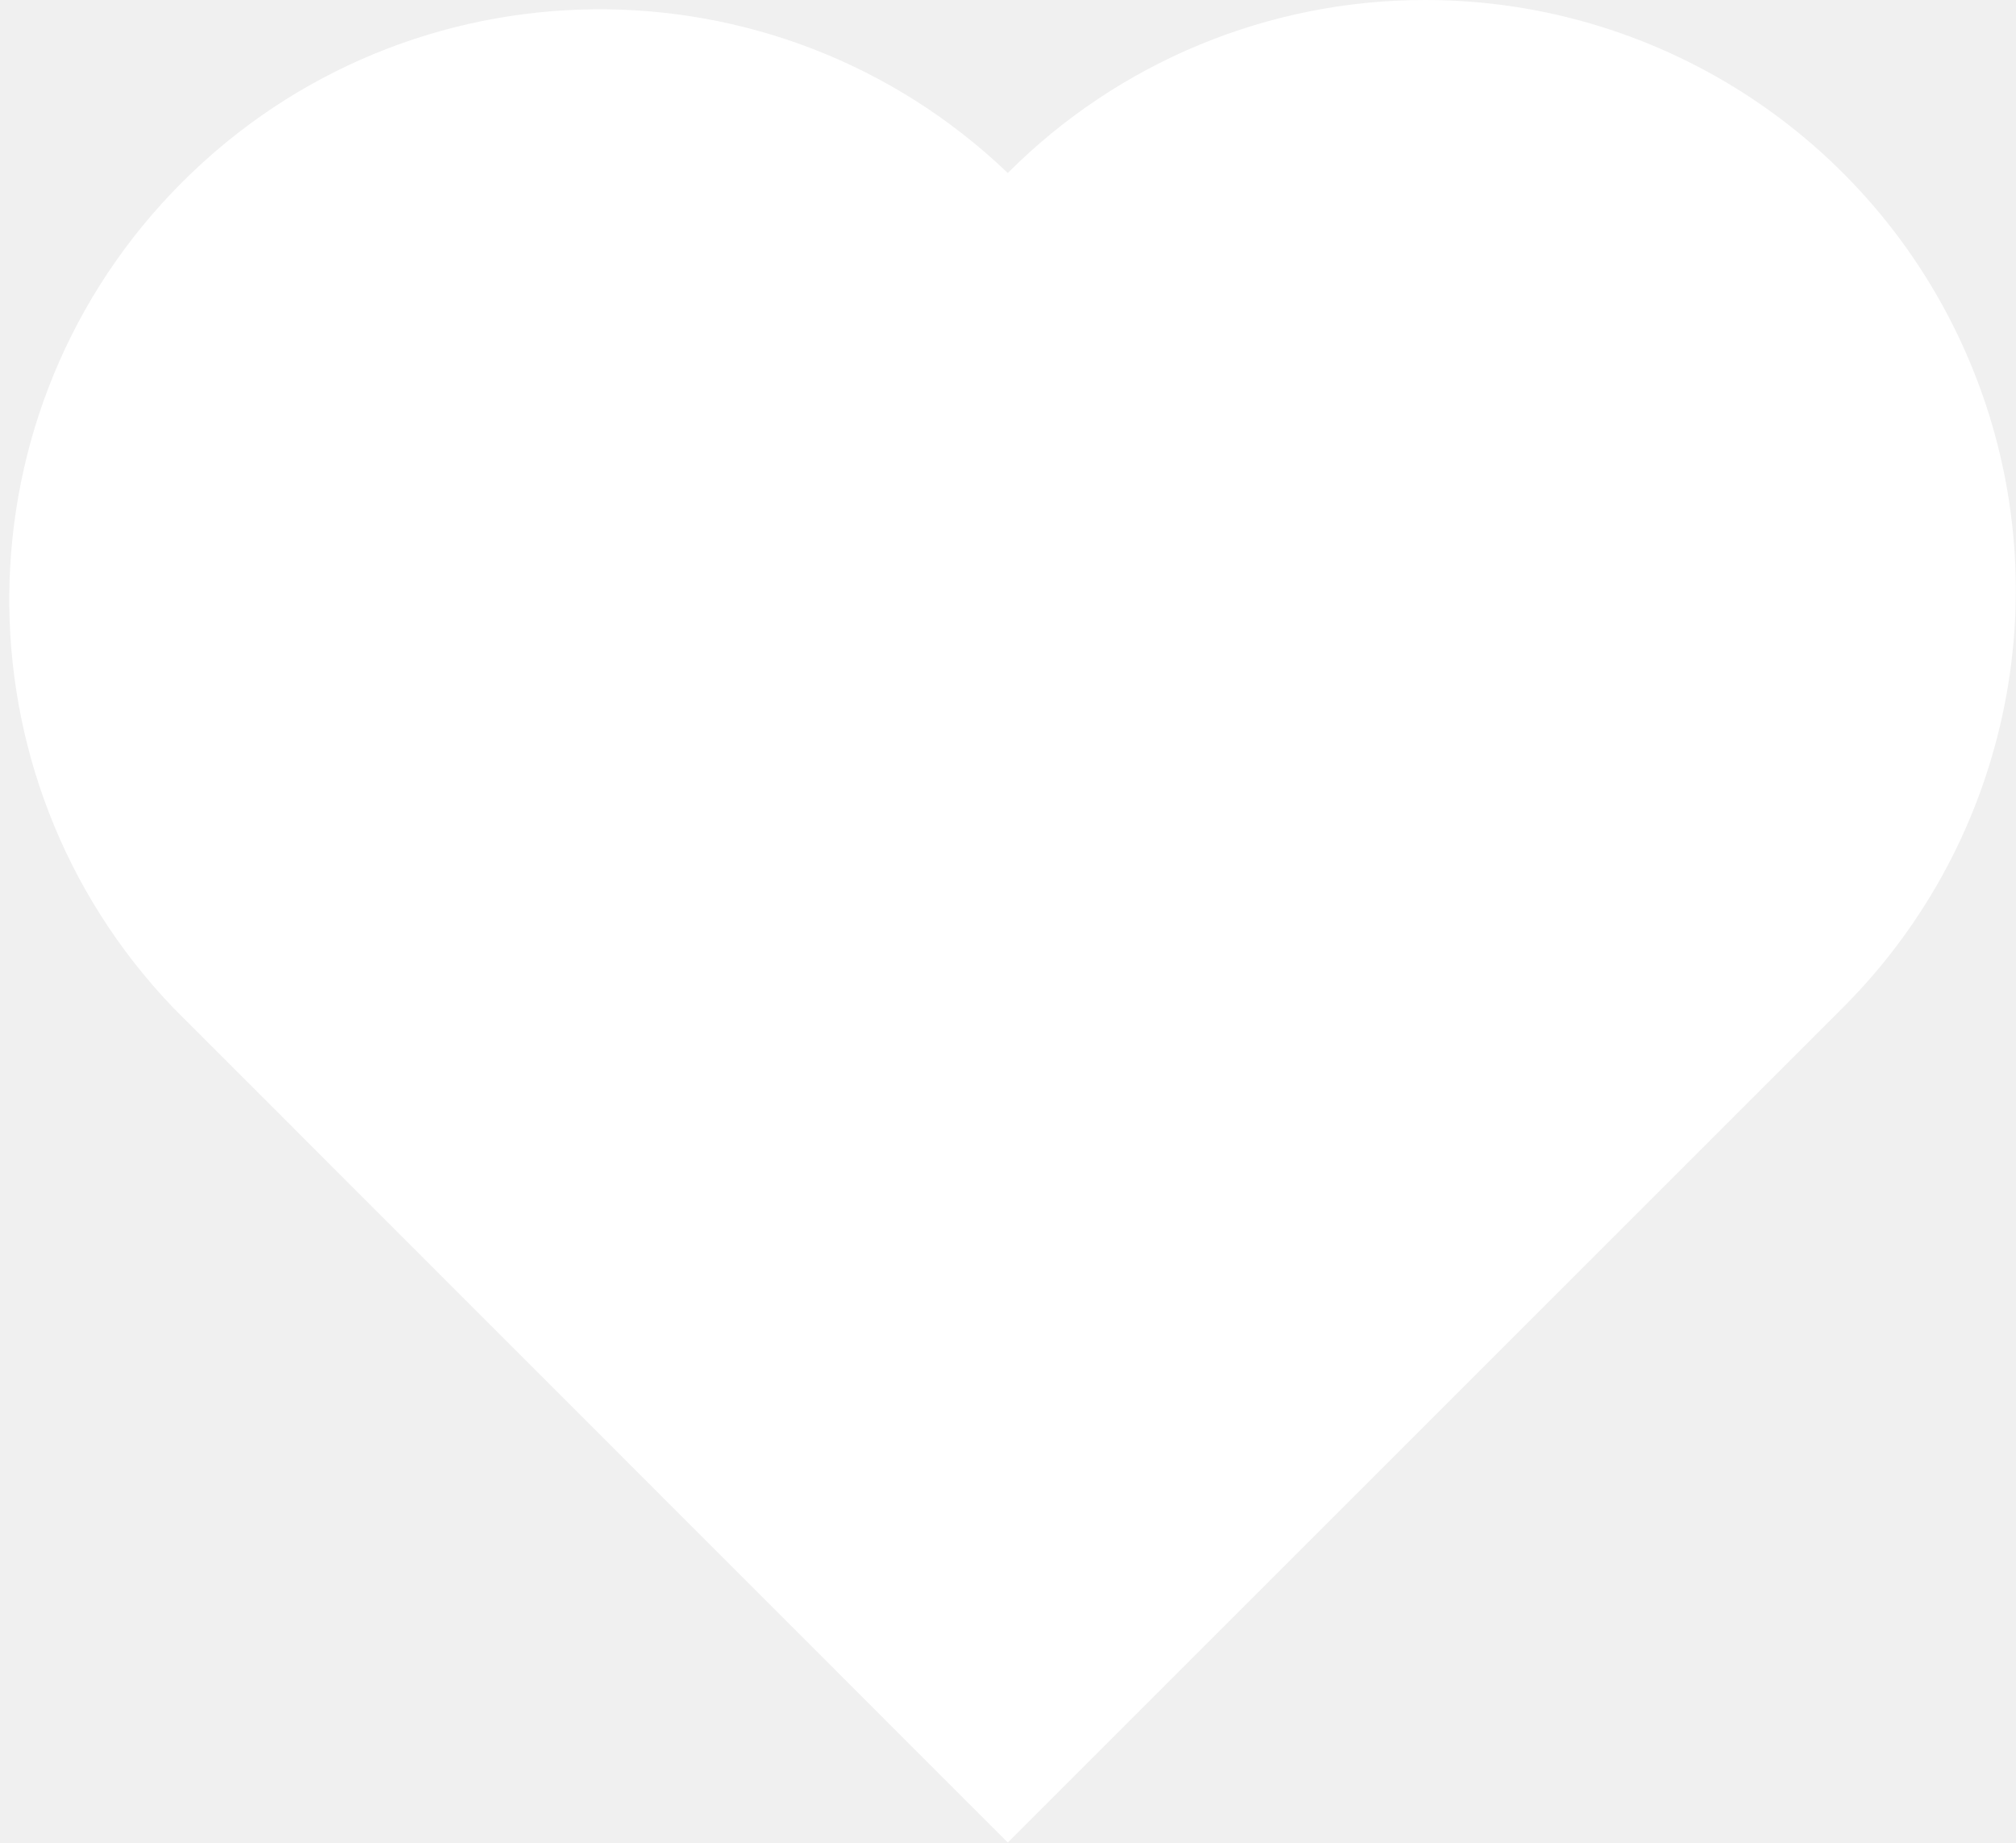
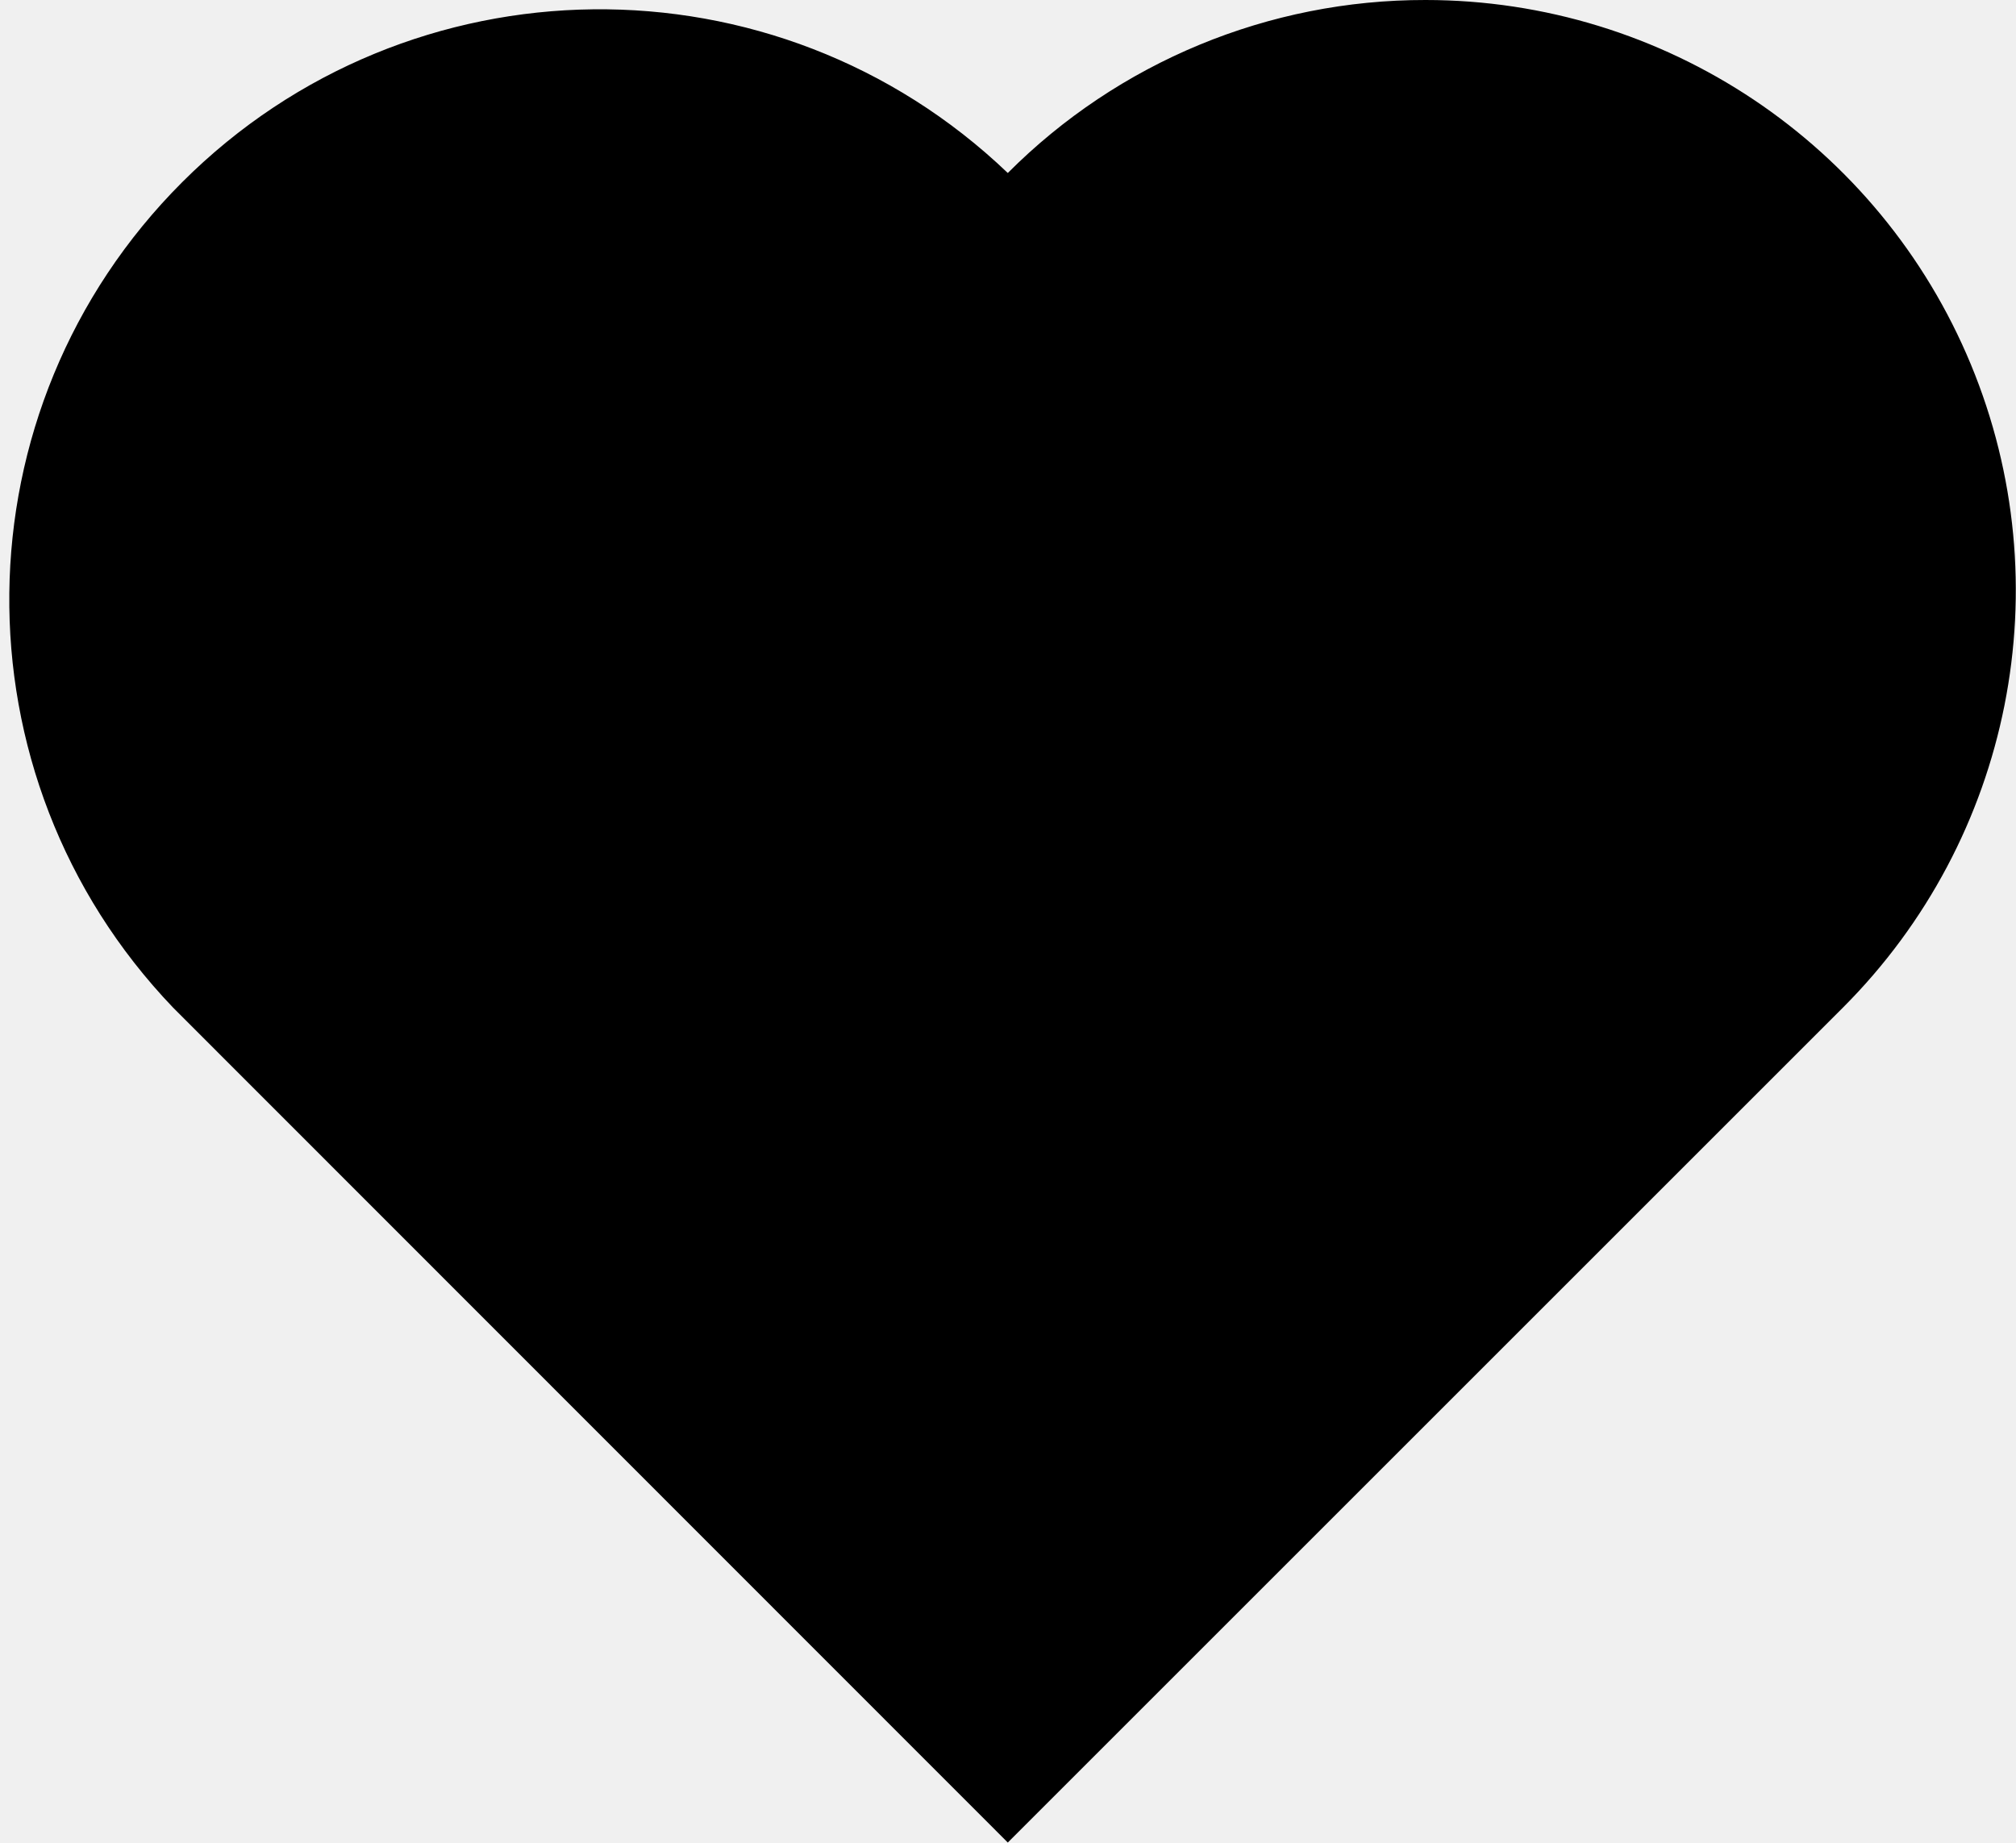
<svg xmlns="http://www.w3.org/2000/svg" viewBox="0 0 49.75 45.48">
-   <defs>
-     <style>.cls-1{fill:#fff;}</style>
-   </defs>
  <g id="Слой_2" data-name="Слой 2">
    <g id="Слой_1-2" data-name="Слой 1">
-       <path class="cls-1" d="M5.33,23.81A13.07,13.07,0,1,1,23.81,5.33l1.06,1.06,1.06-1.06A13.07,13.07,0,1,1,44.42,23.81L24.87,43.36Z" />
-       <path class="cls-1" d="M35.18,3a11.57,11.57,0,0,1,8.18,19.75L24.87,41.24,6.39,22.75a11.56,11.56,0,0,1,0-16.36,11.56,11.56,0,0,1,16.36,0l2.12,2.12L27,6.39A11.46,11.46,0,0,1,35.18,3m0-3A14.53,14.53,0,0,0,24.87,4.27a14.57,14.57,0,0,0-20.6,20.6l20.6,20.61L45.48,24.87A14.57,14.57,0,0,0,35.18,0Z" />
+       <path d="M5.33,23.81A13.07,13.07,0,1,1,23.81,5.33l1.06,1.06,1.06-1.06A13.07,13.07,0,1,1,44.42,23.81L24.87,43.36Z" />
+       <path d="M35.18,3a11.57,11.57,0,0,1,8.18,19.75L24.87,41.24,6.39,22.75a11.56,11.56,0,0,1,0-16.36,11.56,11.56,0,0,1,16.36,0l2.12,2.12L27,6.39A11.46,11.46,0,0,1,35.18,3m0-3A14.53,14.53,0,0,0,24.87,4.27a14.57,14.57,0,0,0-20.6,20.6l20.6,20.61L45.48,24.87A14.57,14.57,0,0,0,35.18,0Z" />
    </g>
  </g>
</svg>
